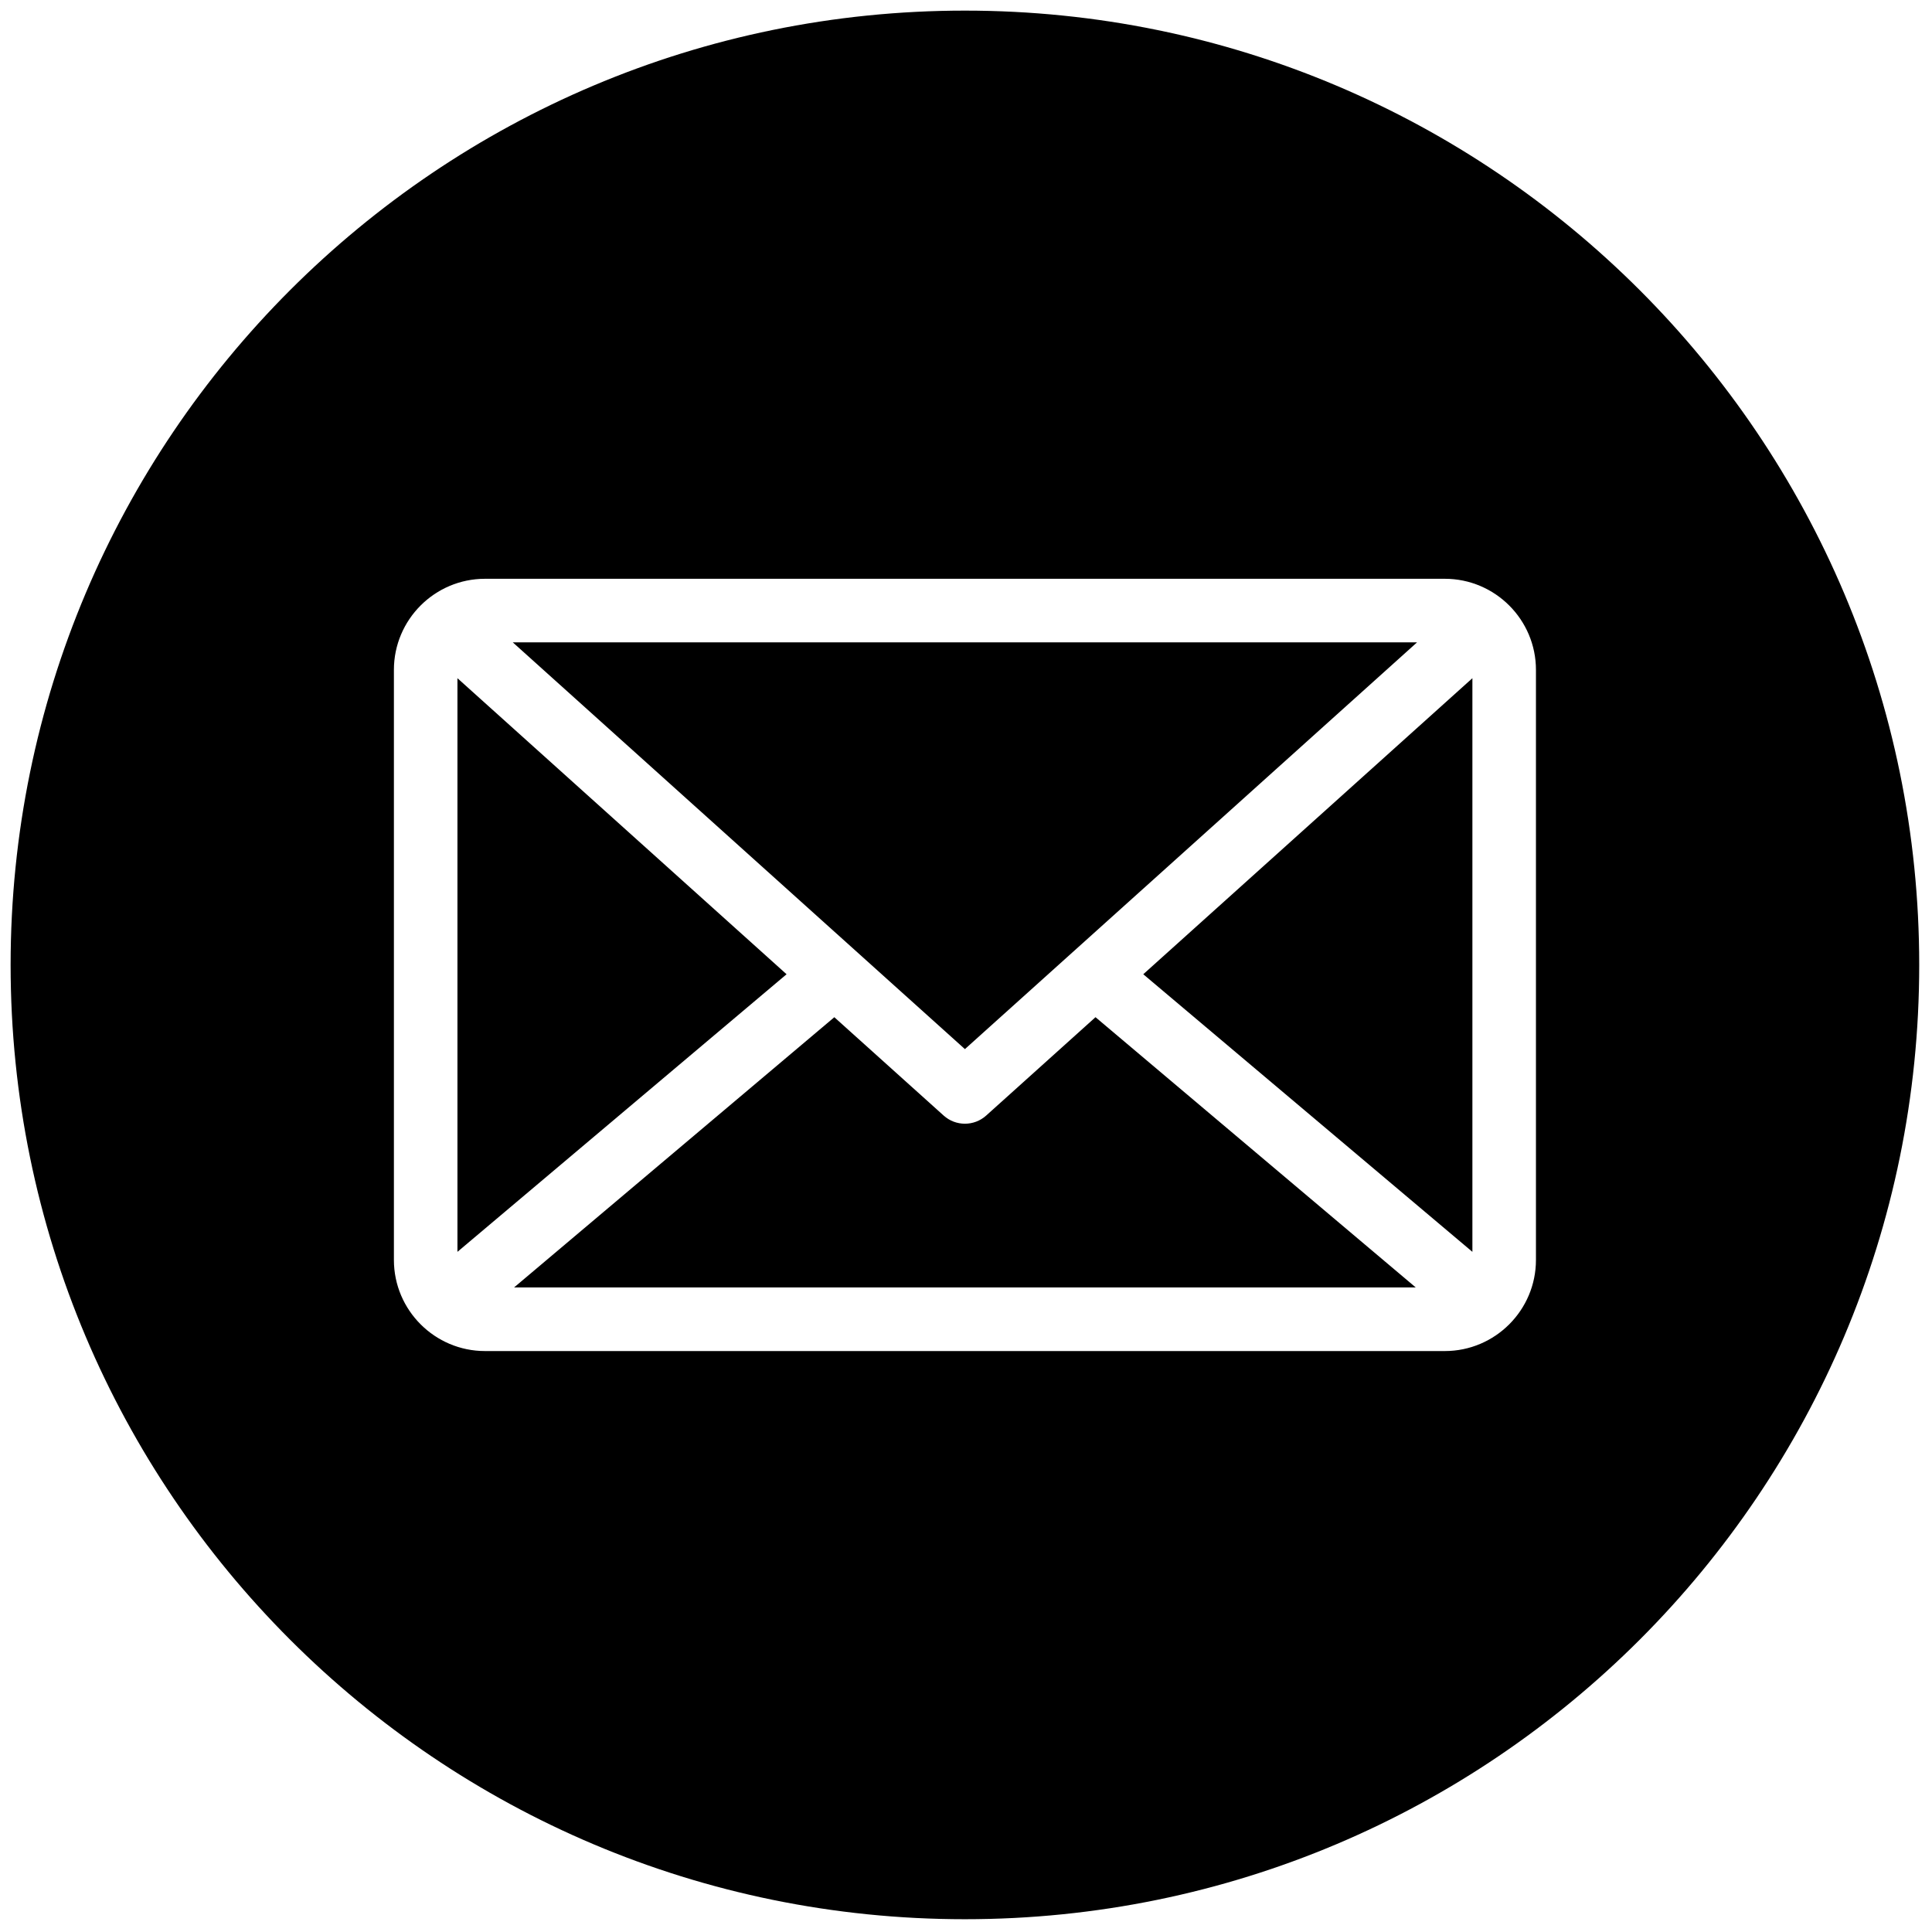
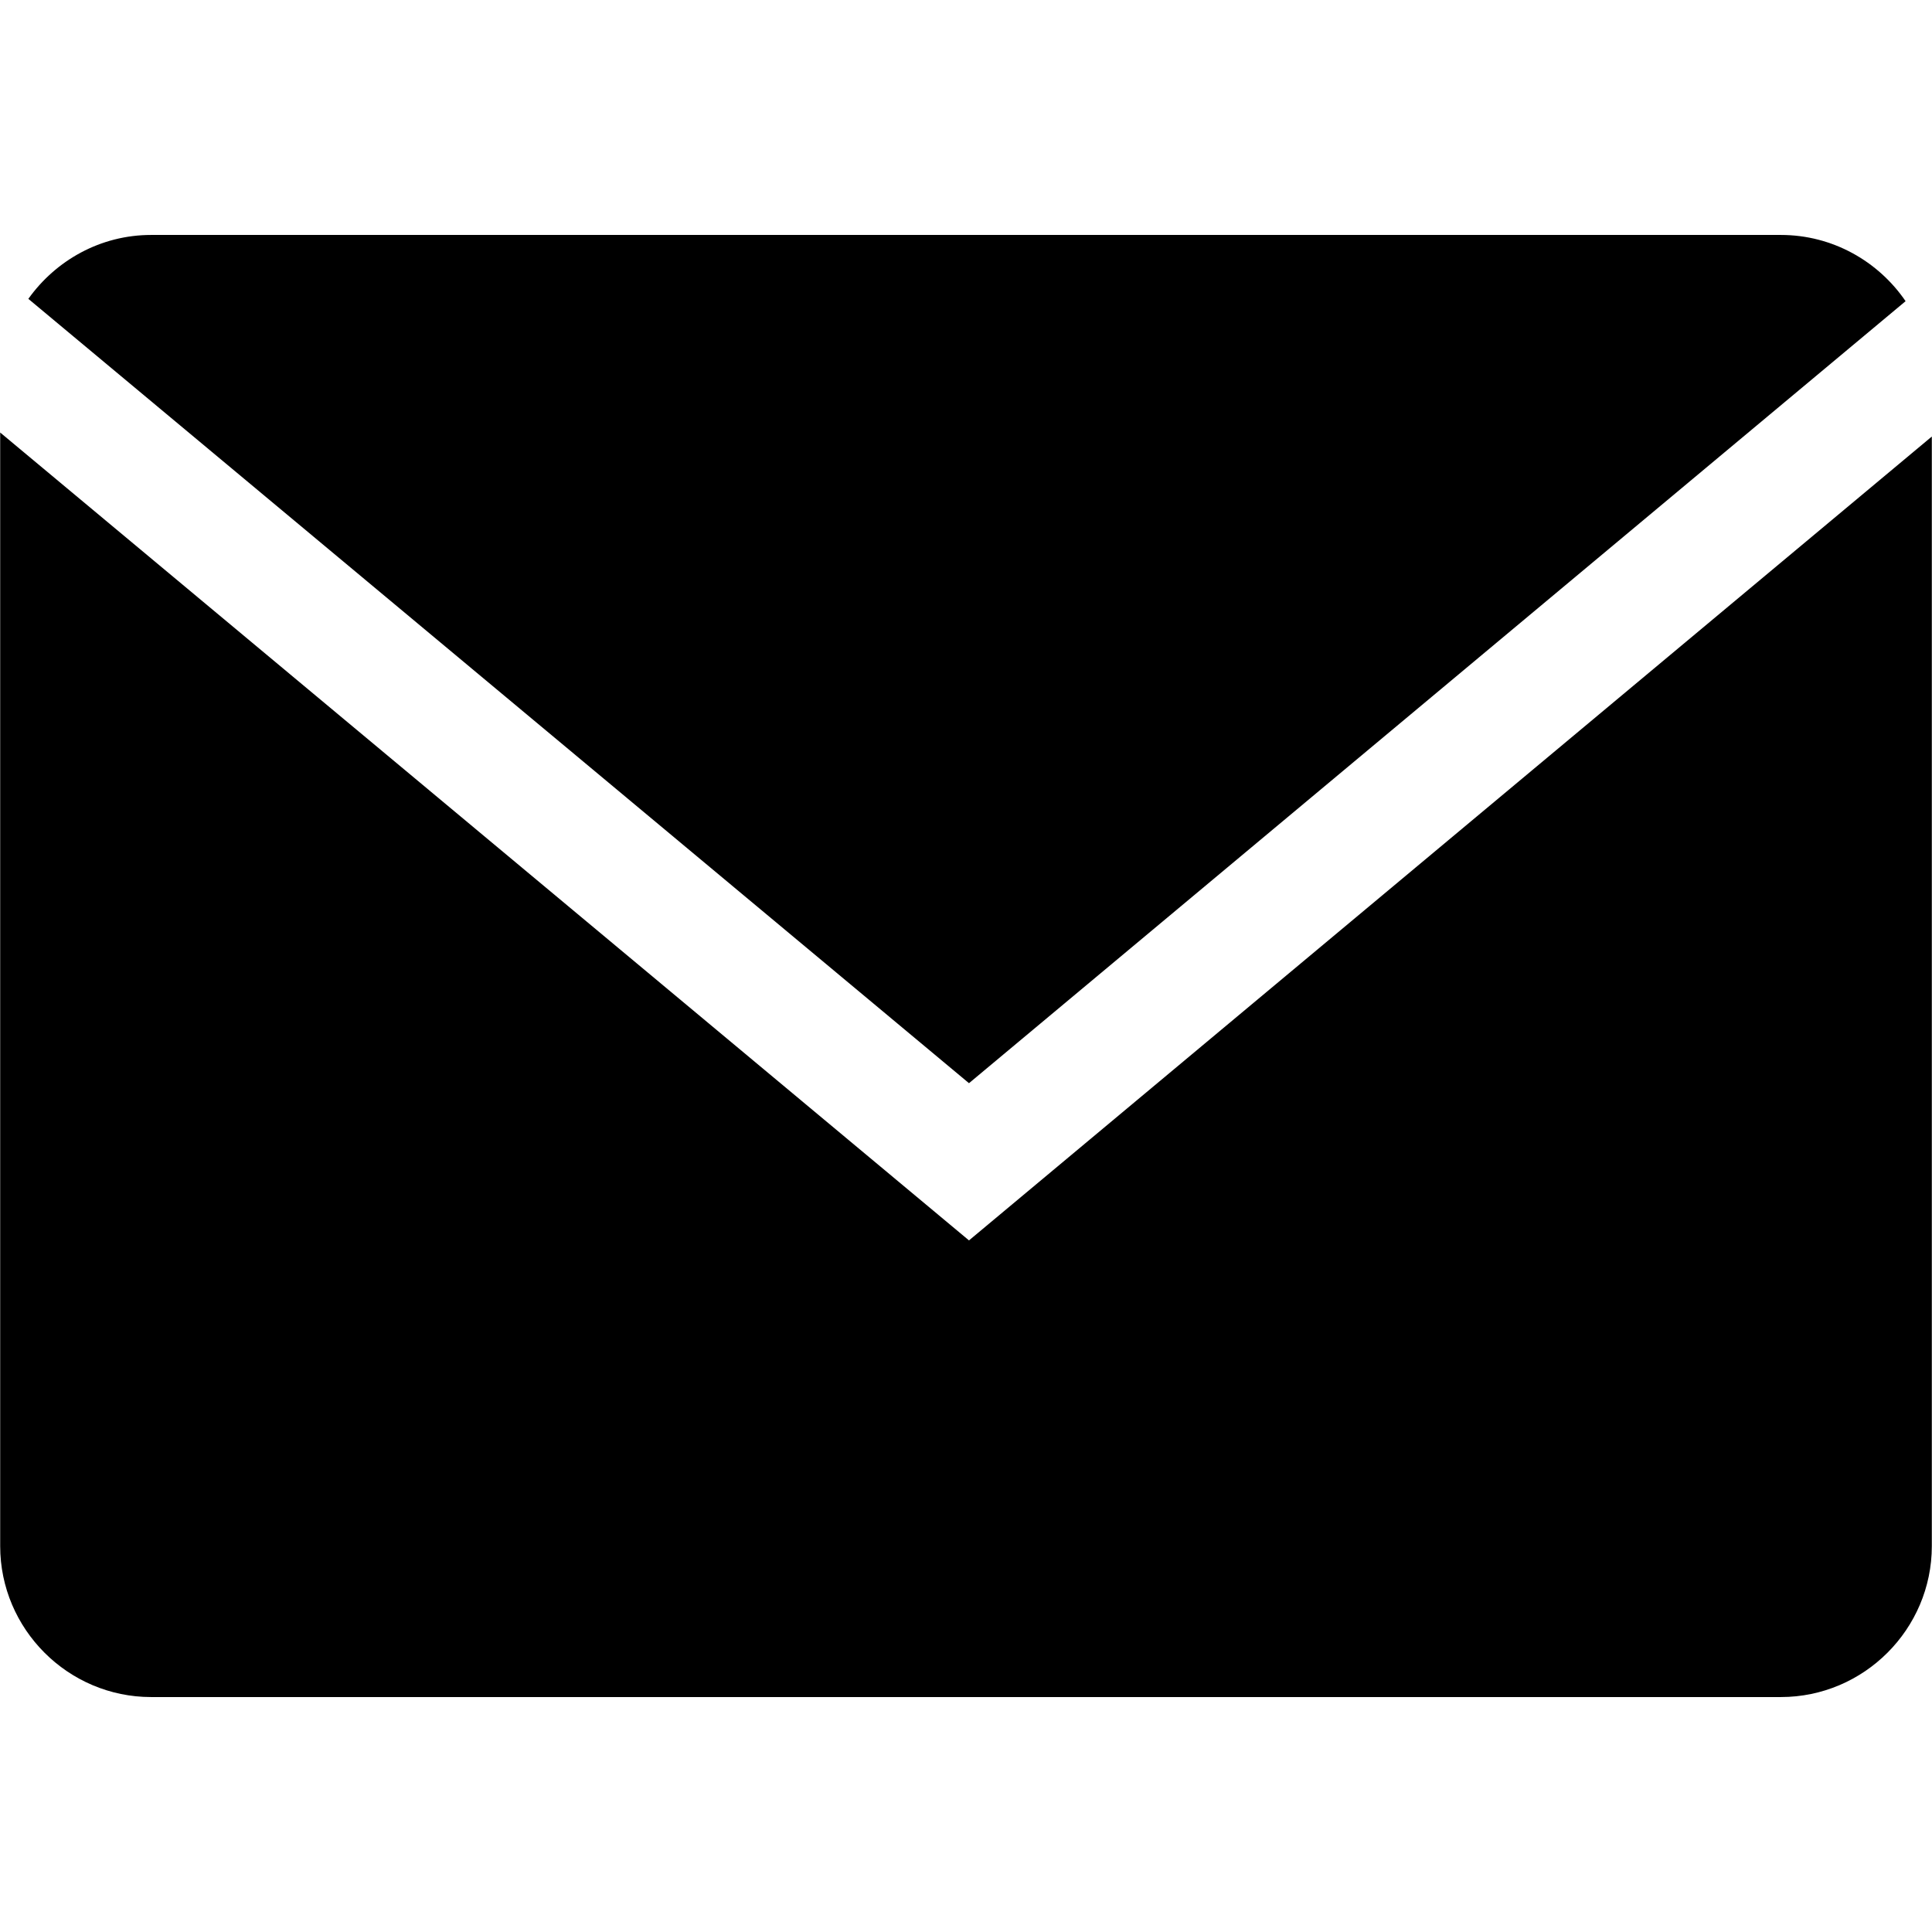
- <svg xmlns="http://www.w3.org/2000/svg" version="1.1" width="256" height="256" viewBox="0 0 256 256" xml:space="preserve">
-   <defs>
- </defs>
-   <g style="stroke: none; stroke-width: 0; stroke-dasharray: none; stroke-linecap: butt; stroke-linejoin: miter; stroke-miterlimit: 10; fill: none; fill-rule: nonzero; opacity: 1;" transform="translate(1.406593 1.406593) scale(2.81 2.81)">
-     <path d="M 46.003 52.103 c -0.285 0.257 -0.644 0.385 -1.003 0.385 s -0.718 -0.128 -1.003 -0.385 l -5.155 -4.637 L 23.741 60.208 h 42.517 l -15.1 -12.743 L 46.003 52.103 z" style="stroke: none; stroke-width: 1; stroke-dasharray: none; stroke-linecap: butt; stroke-linejoin: miter; stroke-miterlimit: 10; fill: rgb(0,0,0); fill-rule: nonzero; opacity: 1;" transform=" matrix(1 0 0 1 0 0) " stroke-linecap="round" />
-     <polygon points="66.32,29.79 23.68,29.79 45,48.97 " style="stroke: none; stroke-width: 1; stroke-dasharray: none; stroke-linecap: butt; stroke-linejoin: miter; stroke-miterlimit: 10; fill: rgb(0,0,0); fill-rule: nonzero; opacity: 1;" transform="  matrix(1 0 0 1 0 0) " />
-     <polygon points="21.07,31.48 21.07,58.53 36.59,45.44 " style="stroke: none; stroke-width: 1; stroke-dasharray: none; stroke-linecap: butt; stroke-linejoin: miter; stroke-miterlimit: 10; fill: rgb(0,0,0); fill-rule: nonzero; opacity: 1;" transform="  matrix(1 0 0 1 0 0) " />
-     <polygon points="68.93,58.53 68.93,31.48 53.41,45.44 " style="stroke: none; stroke-width: 1; stroke-dasharray: none; stroke-linecap: butt; stroke-linejoin: miter; stroke-miterlimit: 10; fill: rgb(0,0,0); fill-rule: nonzero; opacity: 1;" transform="  matrix(1 0 0 1 0 0) " />
-     <path d="M 45 0 C 20.147 0 0 20.147 0 45 c 0 24.853 20.147 45 45 45 s 45 -20.147 45 -45 C 90 20.147 69.853 0 45 0 z M 71.927 58.911 c 0 2.369 -1.928 4.297 -4.297 4.297 H 22.37 c -2.369 0 -4.296 -1.928 -4.296 -4.297 V 31.088 c 0 -2.369 1.927 -4.296 4.296 -4.296 h 45.26 c 2.369 0 4.297 1.927 4.297 4.296 V 58.911 z" style="stroke: none; stroke-width: 1; stroke-dasharray: none; stroke-linecap: butt; stroke-linejoin: miter; stroke-miterlimit: 10; fill: rgb(0,0,0); fill-rule: nonzero; opacity: 1;" transform=" matrix(1 0 0 1 0 0) " stroke-linecap="round" />
+ <svg enable-background="new 0 0 64 64" version="1.1" viewBox="0 0 64 64">
+   <g id="Glyph_copy_2">
+     <path d="M63.125,9.977c-0.902-1.321-2.419-2.194-4.131-2.194H5.006c-1.676,0-3.158,0.842-4.067,2.117l31.16,25.982L63.125,9.977z" />
+     <path d="M0.006,14.328v36.889c0,2.75,2.25,5,5,5h53.988c2.75,0,5-2.25,5-5V14.461L32.099,41.09L0.006,14.328z" />
  </g>
</svg>
